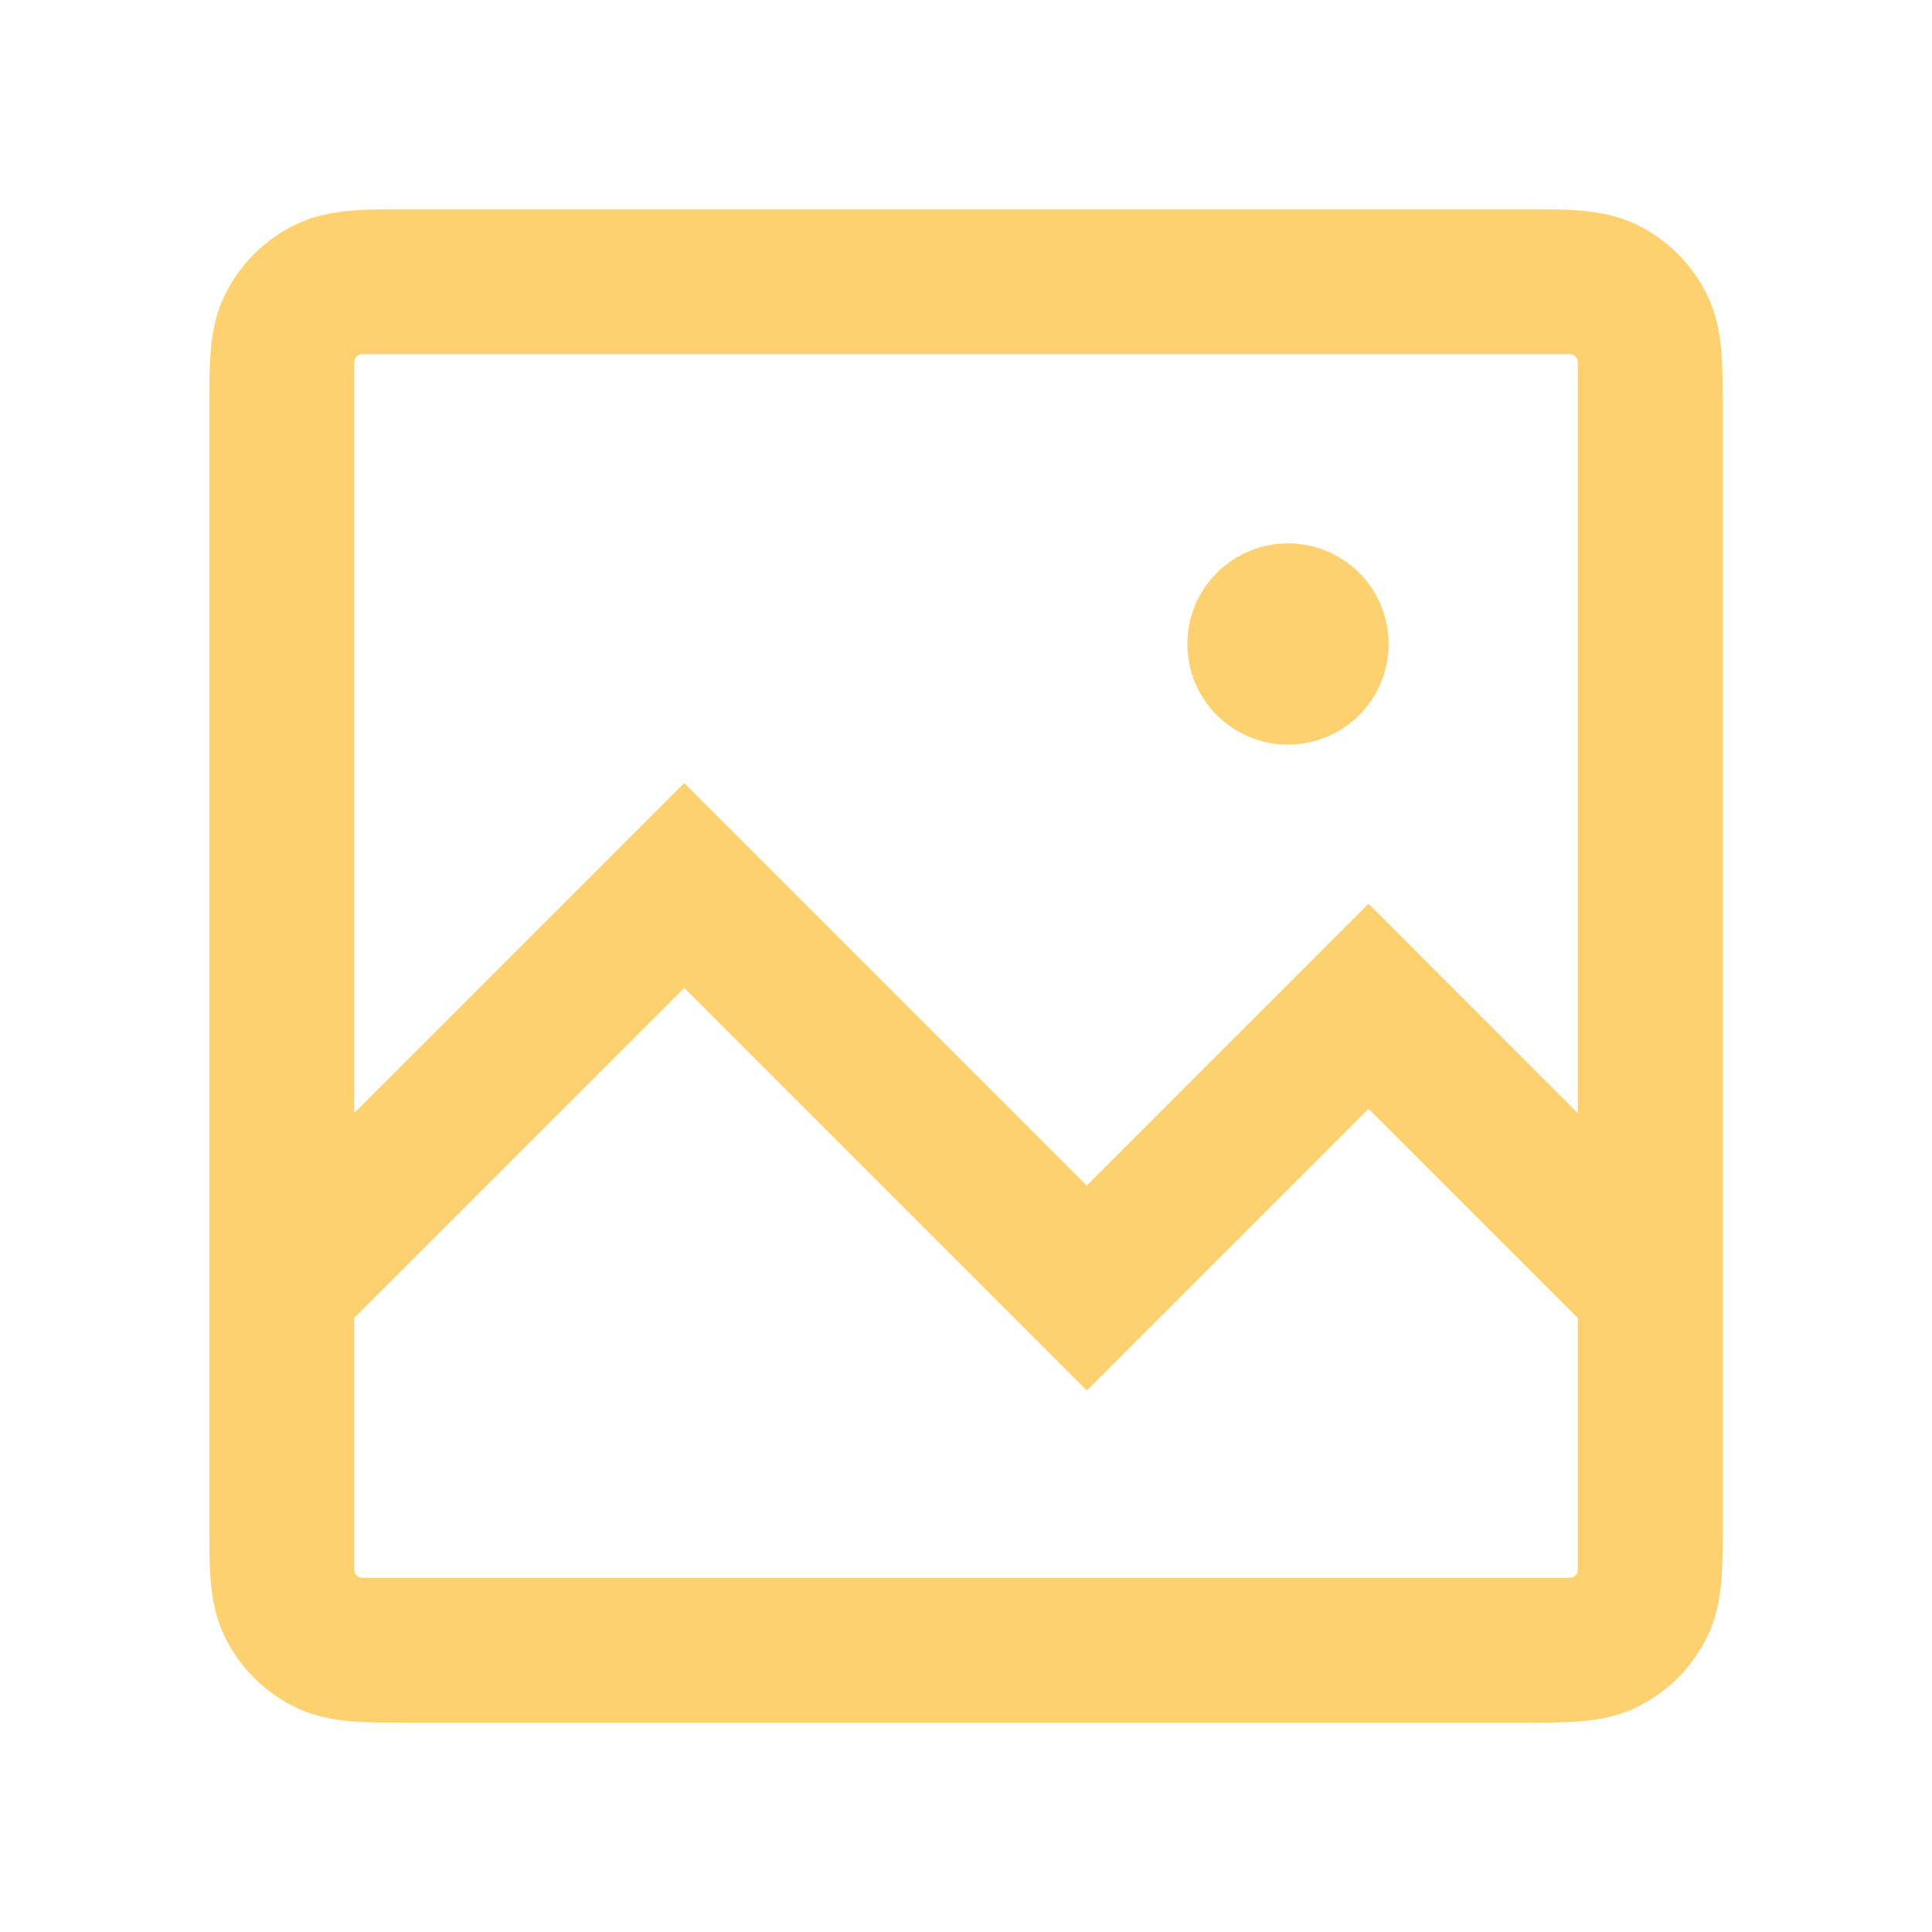
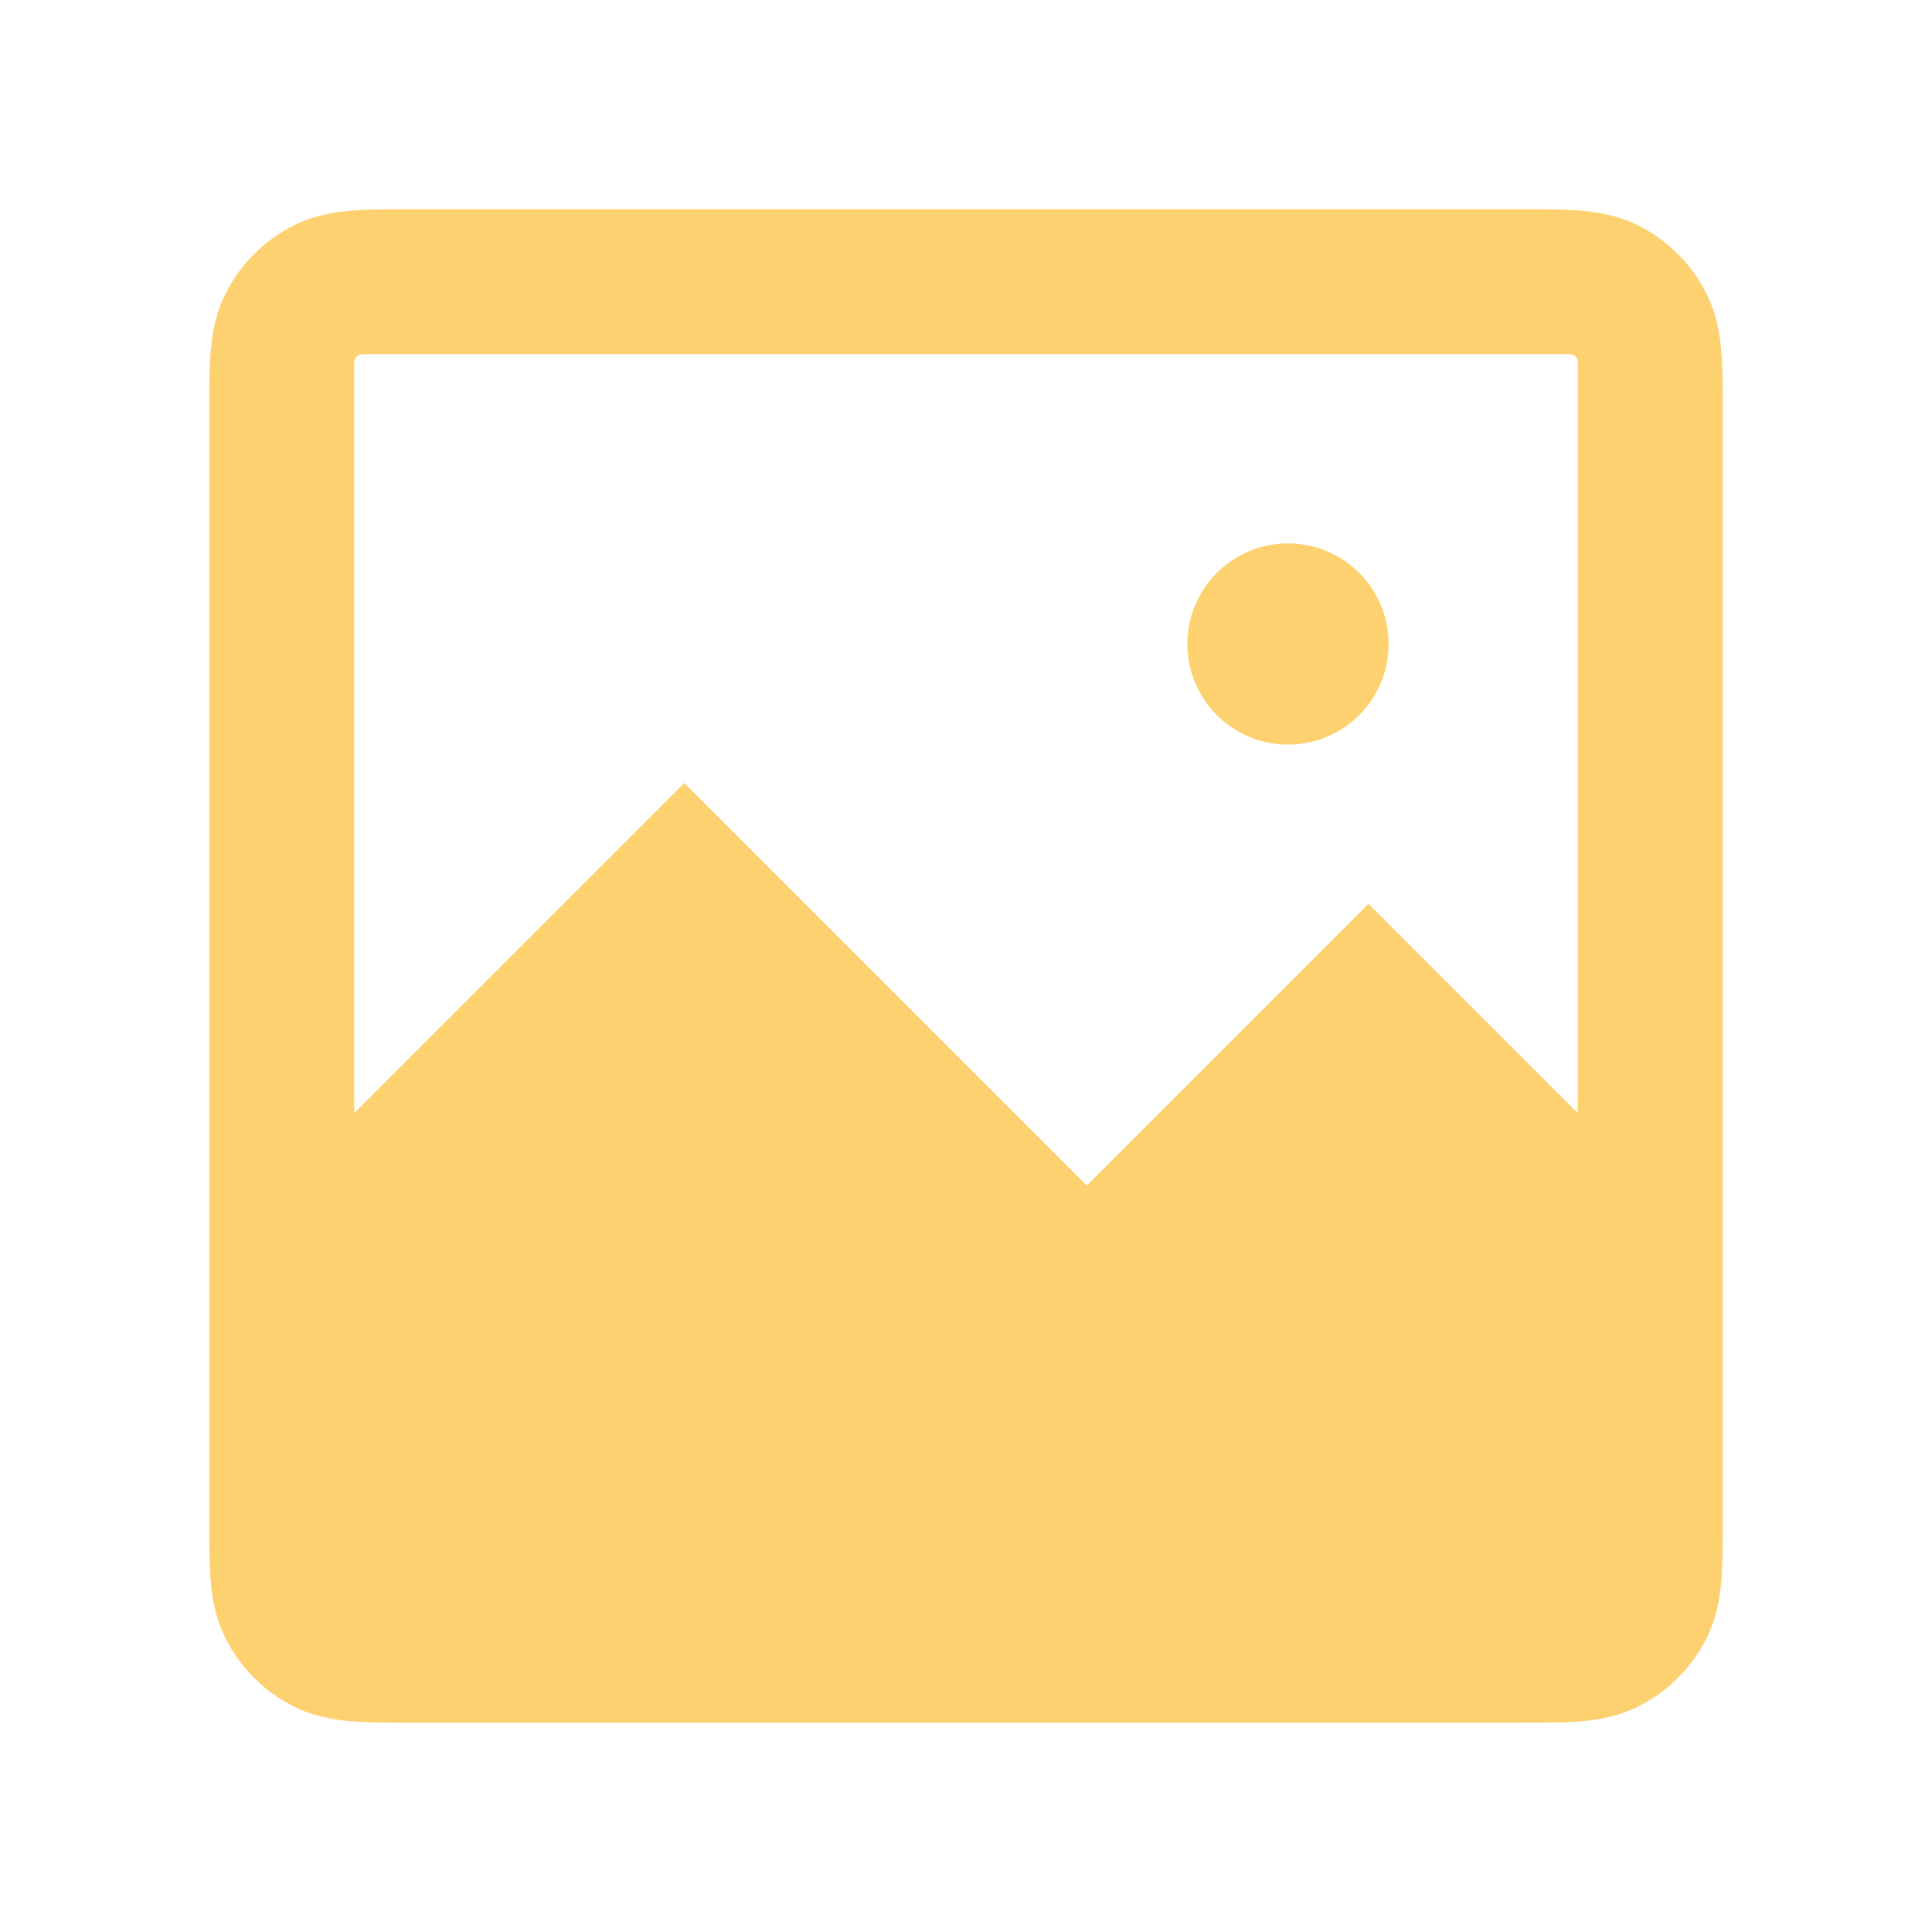
<svg xmlns="http://www.w3.org/2000/svg" width="48" height="48" viewBox="0 0 48 48" fill="none">
-   <path fill-rule="evenodd" clip-rule="evenodd" d="M10.141 5.199C9.632 5.199 9.148 5.199 8.74 5.232C8.295 5.269 7.785 5.354 7.275 5.613C6.56 5.978 5.979 6.559 5.614 7.274C5.354 7.784 5.27 8.294 5.233 8.739C5.2 9.147 5.2 9.631 5.2 10.14V37.859C5.2 38.367 5.2 38.852 5.233 39.259C5.27 39.704 5.354 40.214 5.614 40.724C5.979 41.439 6.56 42.021 7.275 42.385C7.785 42.645 8.295 42.73 8.74 42.766C9.148 42.799 9.632 42.799 10.14 42.799H37.859C38.368 42.799 38.852 42.799 39.26 42.766C39.705 42.73 40.215 42.645 40.725 42.385C41.44 42.021 42.022 41.439 42.386 40.724C42.646 40.214 42.73 39.704 42.767 39.259C42.8 38.852 42.8 38.367 42.8 37.859V10.14C42.8 9.631 42.8 9.147 42.767 8.739C42.73 8.294 42.646 7.784 42.386 7.274C42.022 6.559 41.44 5.978 40.725 5.613C40.215 5.354 39.705 5.269 39.26 5.232C38.852 5.199 38.368 5.199 37.859 5.199H10.141ZM8.8 8.999C8.8 8.889 8.89 8.799 9 8.799H39C39.111 8.799 39.2 8.889 39.2 8.999V27.655L34 22.454L27 29.454L17 19.454L8.8 27.654V8.999ZM8.8 32.745V38.999C8.8 39.11 8.89 39.199 9 39.199H39C39.111 39.199 39.2 39.11 39.2 38.999V32.746L34 27.546L27 34.546L17 24.546L8.8 32.745ZM34.5 16C34.5 17.381 33.38 18.5 32 18.5C30.619 18.5 29.5 17.381 29.5 16C29.5 14.619 30.619 13.5 32 13.5C33.38 13.5 34.5 14.619 34.5 16Z" fill="#FDD16F" />
+   <path fillRule="evenodd" clipRule="evenodd" d="M10.141 5.199C9.632 5.199 9.148 5.199 8.74 5.232C8.295 5.269 7.785 5.354 7.275 5.613C6.56 5.978 5.979 6.559 5.614 7.274C5.354 7.784 5.27 8.294 5.233 8.739C5.2 9.147 5.2 9.631 5.2 10.14V37.859C5.2 38.367 5.2 38.852 5.233 39.259C5.27 39.704 5.354 40.214 5.614 40.724C5.979 41.439 6.56 42.021 7.275 42.385C7.785 42.645 8.295 42.73 8.74 42.766C9.148 42.799 9.632 42.799 10.14 42.799H37.859C38.368 42.799 38.852 42.799 39.26 42.766C39.705 42.73 40.215 42.645 40.725 42.385C41.44 42.021 42.022 41.439 42.386 40.724C42.646 40.214 42.73 39.704 42.767 39.259C42.8 38.852 42.8 38.367 42.8 37.859V10.14C42.8 9.631 42.8 9.147 42.767 8.739C42.73 8.294 42.646 7.784 42.386 7.274C42.022 6.559 41.44 5.978 40.725 5.613C40.215 5.354 39.705 5.269 39.26 5.232C38.852 5.199 38.368 5.199 37.859 5.199H10.141ZM8.8 8.999C8.8 8.889 8.89 8.799 9 8.799H39C39.111 8.799 39.2 8.889 39.2 8.999V27.655L34 22.454L27 29.454L17 19.454L8.8 27.654V8.999ZM8.8 32.745V38.999C8.8 39.11 8.89 39.199 9 39.199H39C39.111 39.199 39.2 39.11 39.2 38.999V32.746L34 27.546L27 34.546L17 24.546L8.8 32.745ZM34.5 16C34.5 17.381 33.38 18.5 32 18.5C30.619 18.5 29.5 17.381 29.5 16C29.5 14.619 30.619 13.5 32 13.5C33.38 13.5 34.5 14.619 34.5 16Z" fill="#FDD16F" />
</svg>
